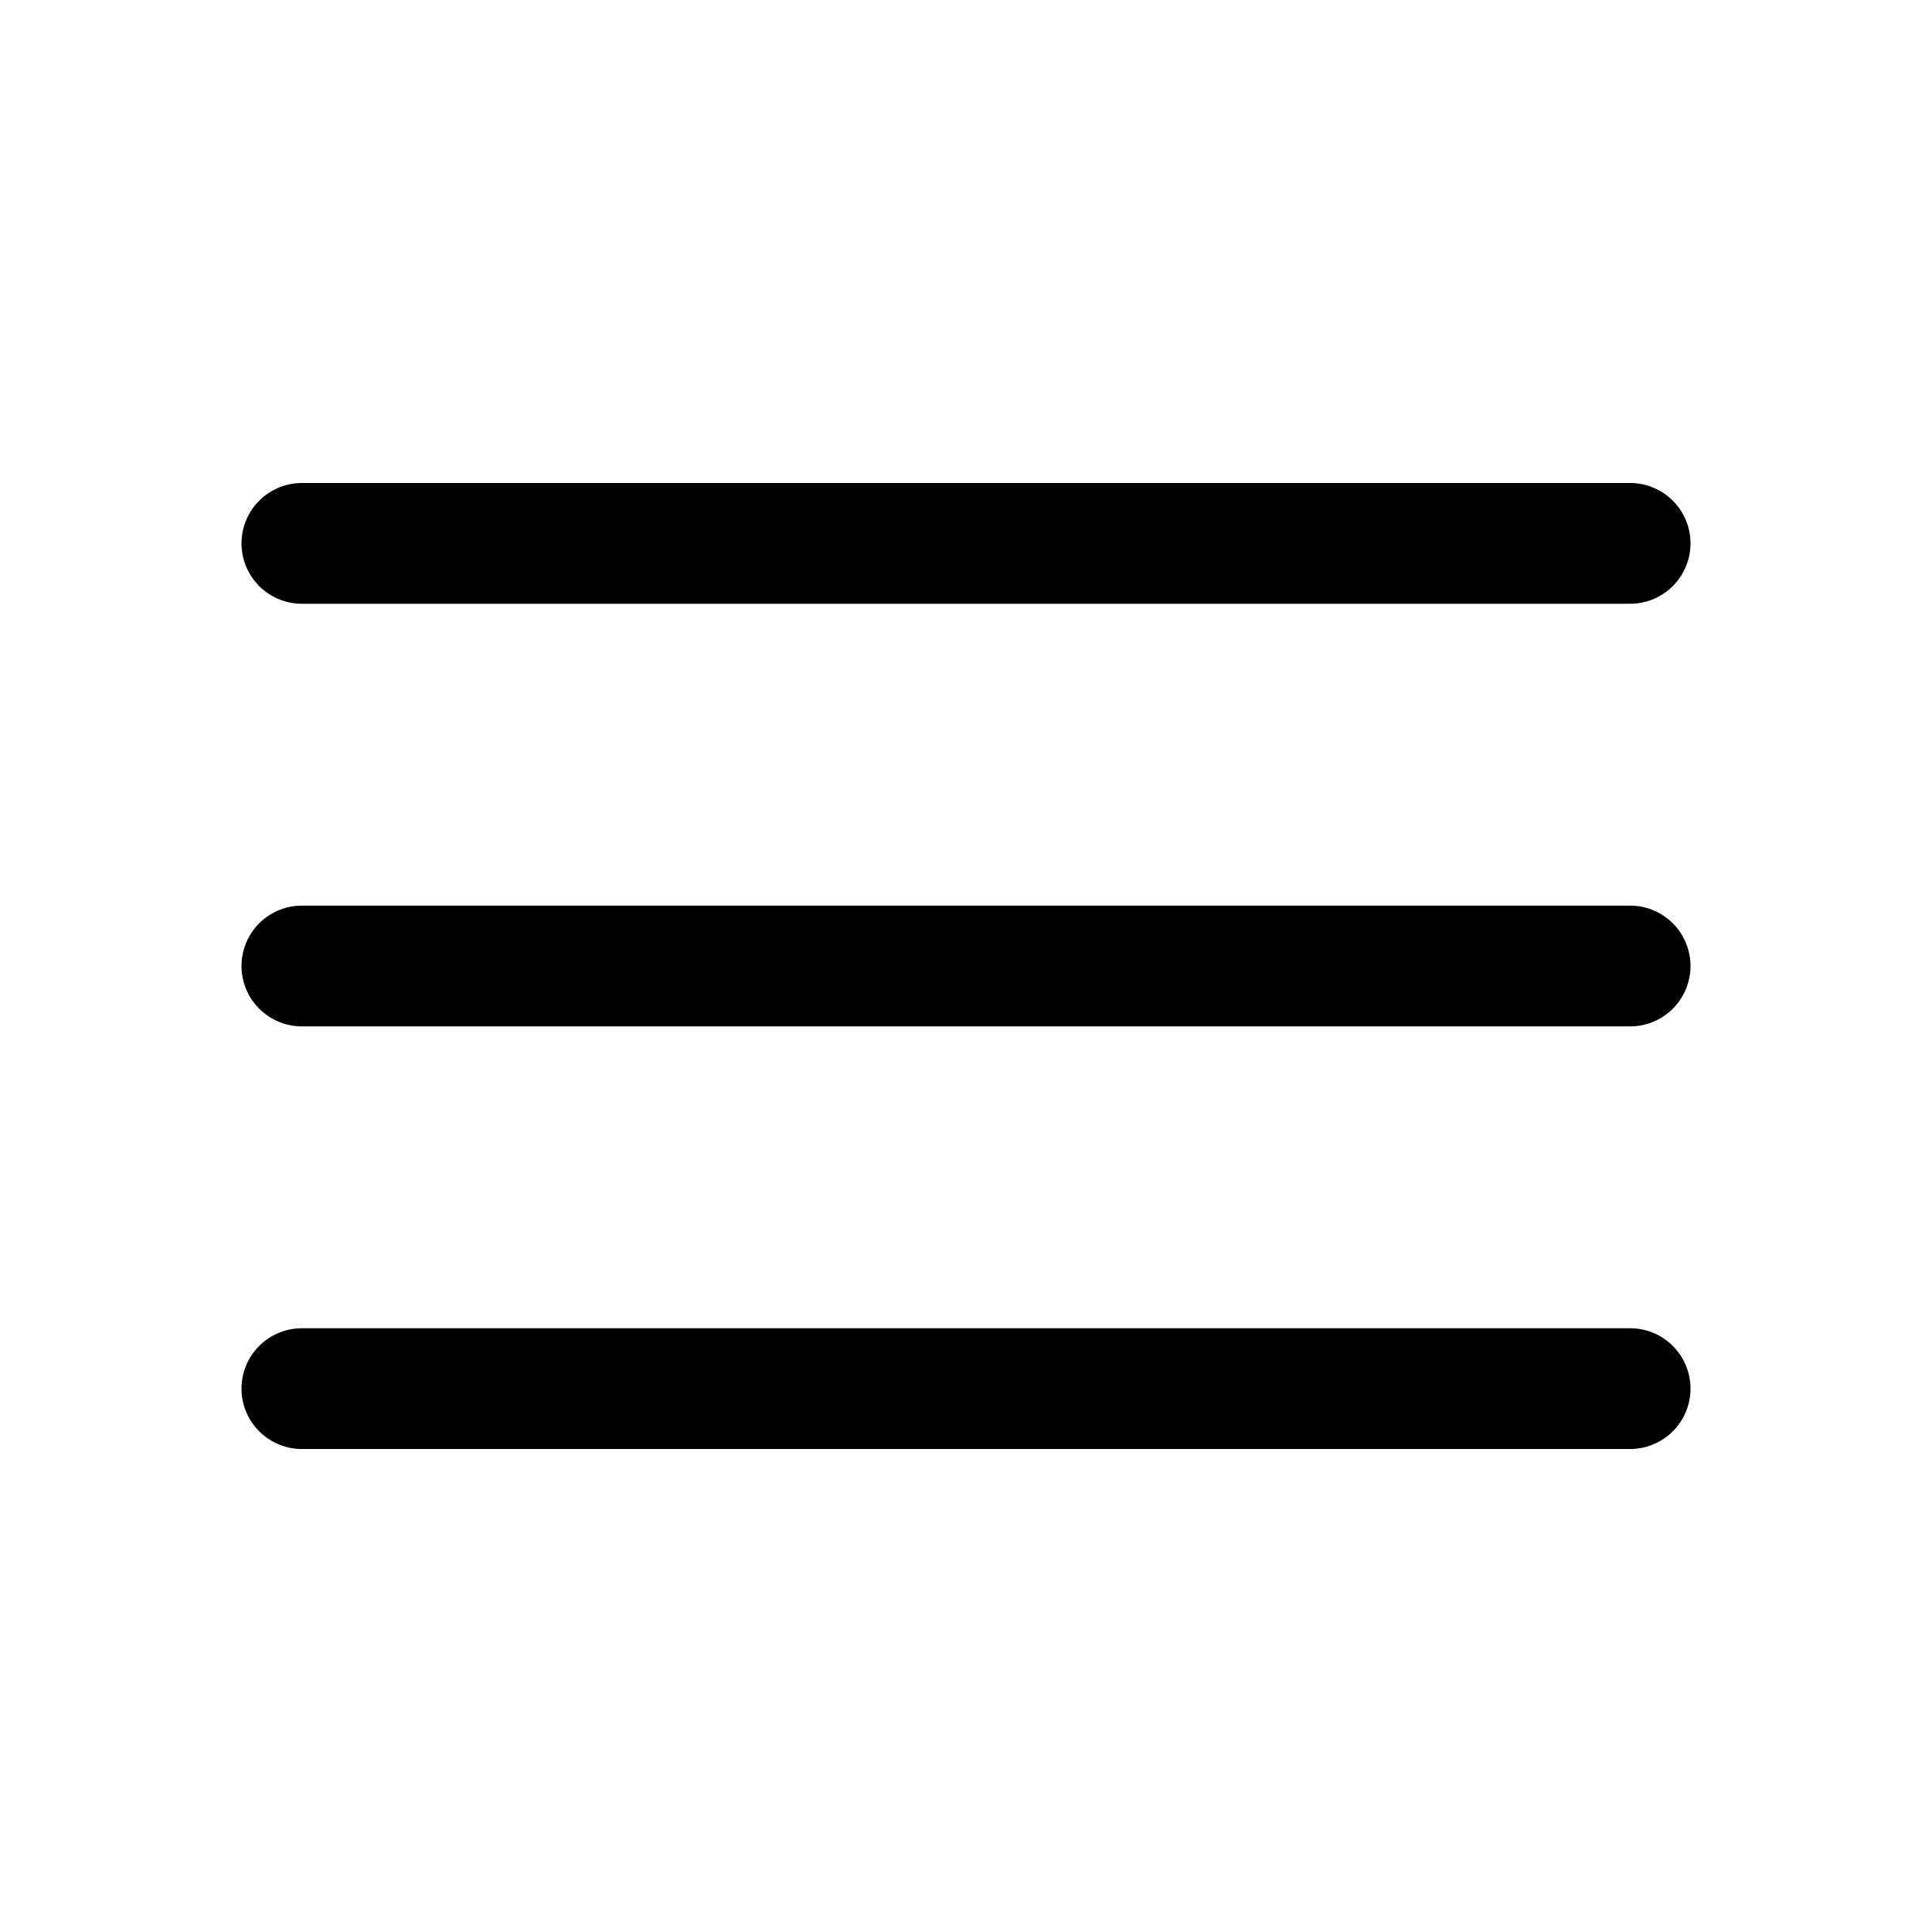
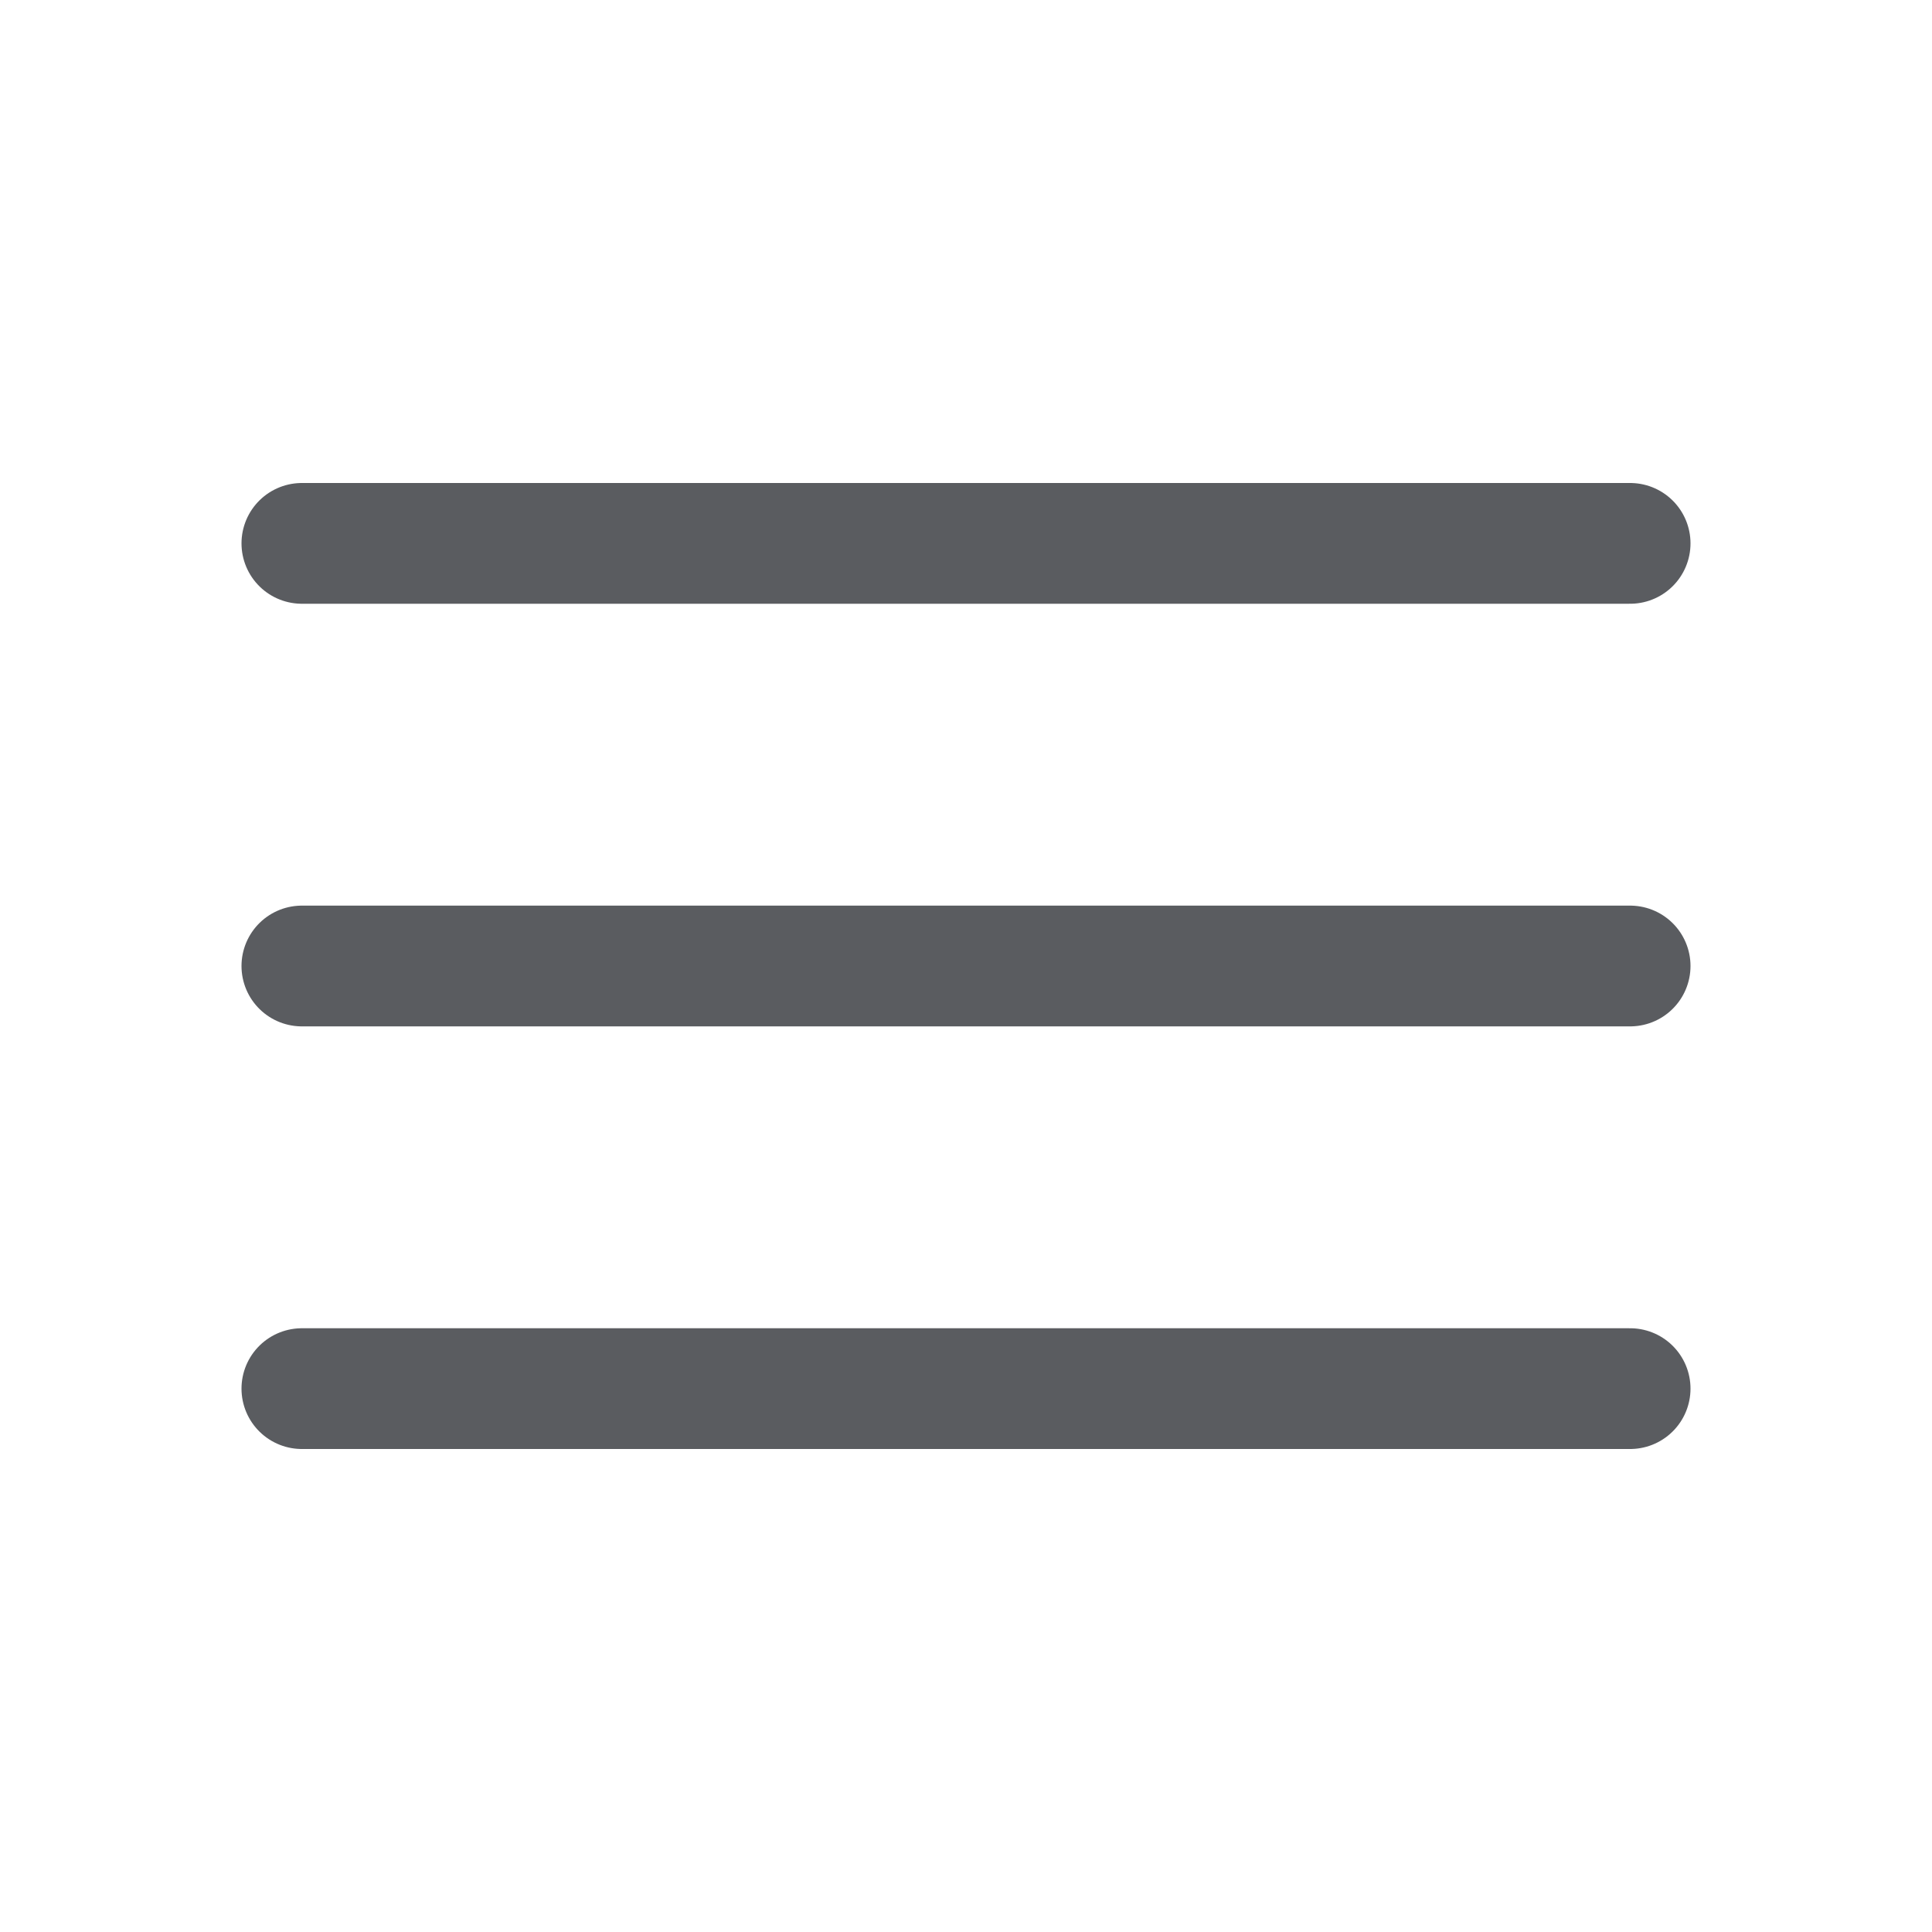
- <svg xmlns="http://www.w3.org/2000/svg" fill="none" viewBox="0 0 24 24" stroke-width="1.5" stroke="currentColor" class="" width="24" height="24">
+ <svg xmlns="http://www.w3.org/2000/svg" fill="none" viewBox="0 0 24 24" stroke-width="1.5" stroke="#5a5c60" width="24" height="24">
  <path stroke-linecap="round" stroke-linejoin="round" d="M3.75 6.75h16.5M3.75 12h16.5m-16.5 5.25h16.5" />
</svg>
